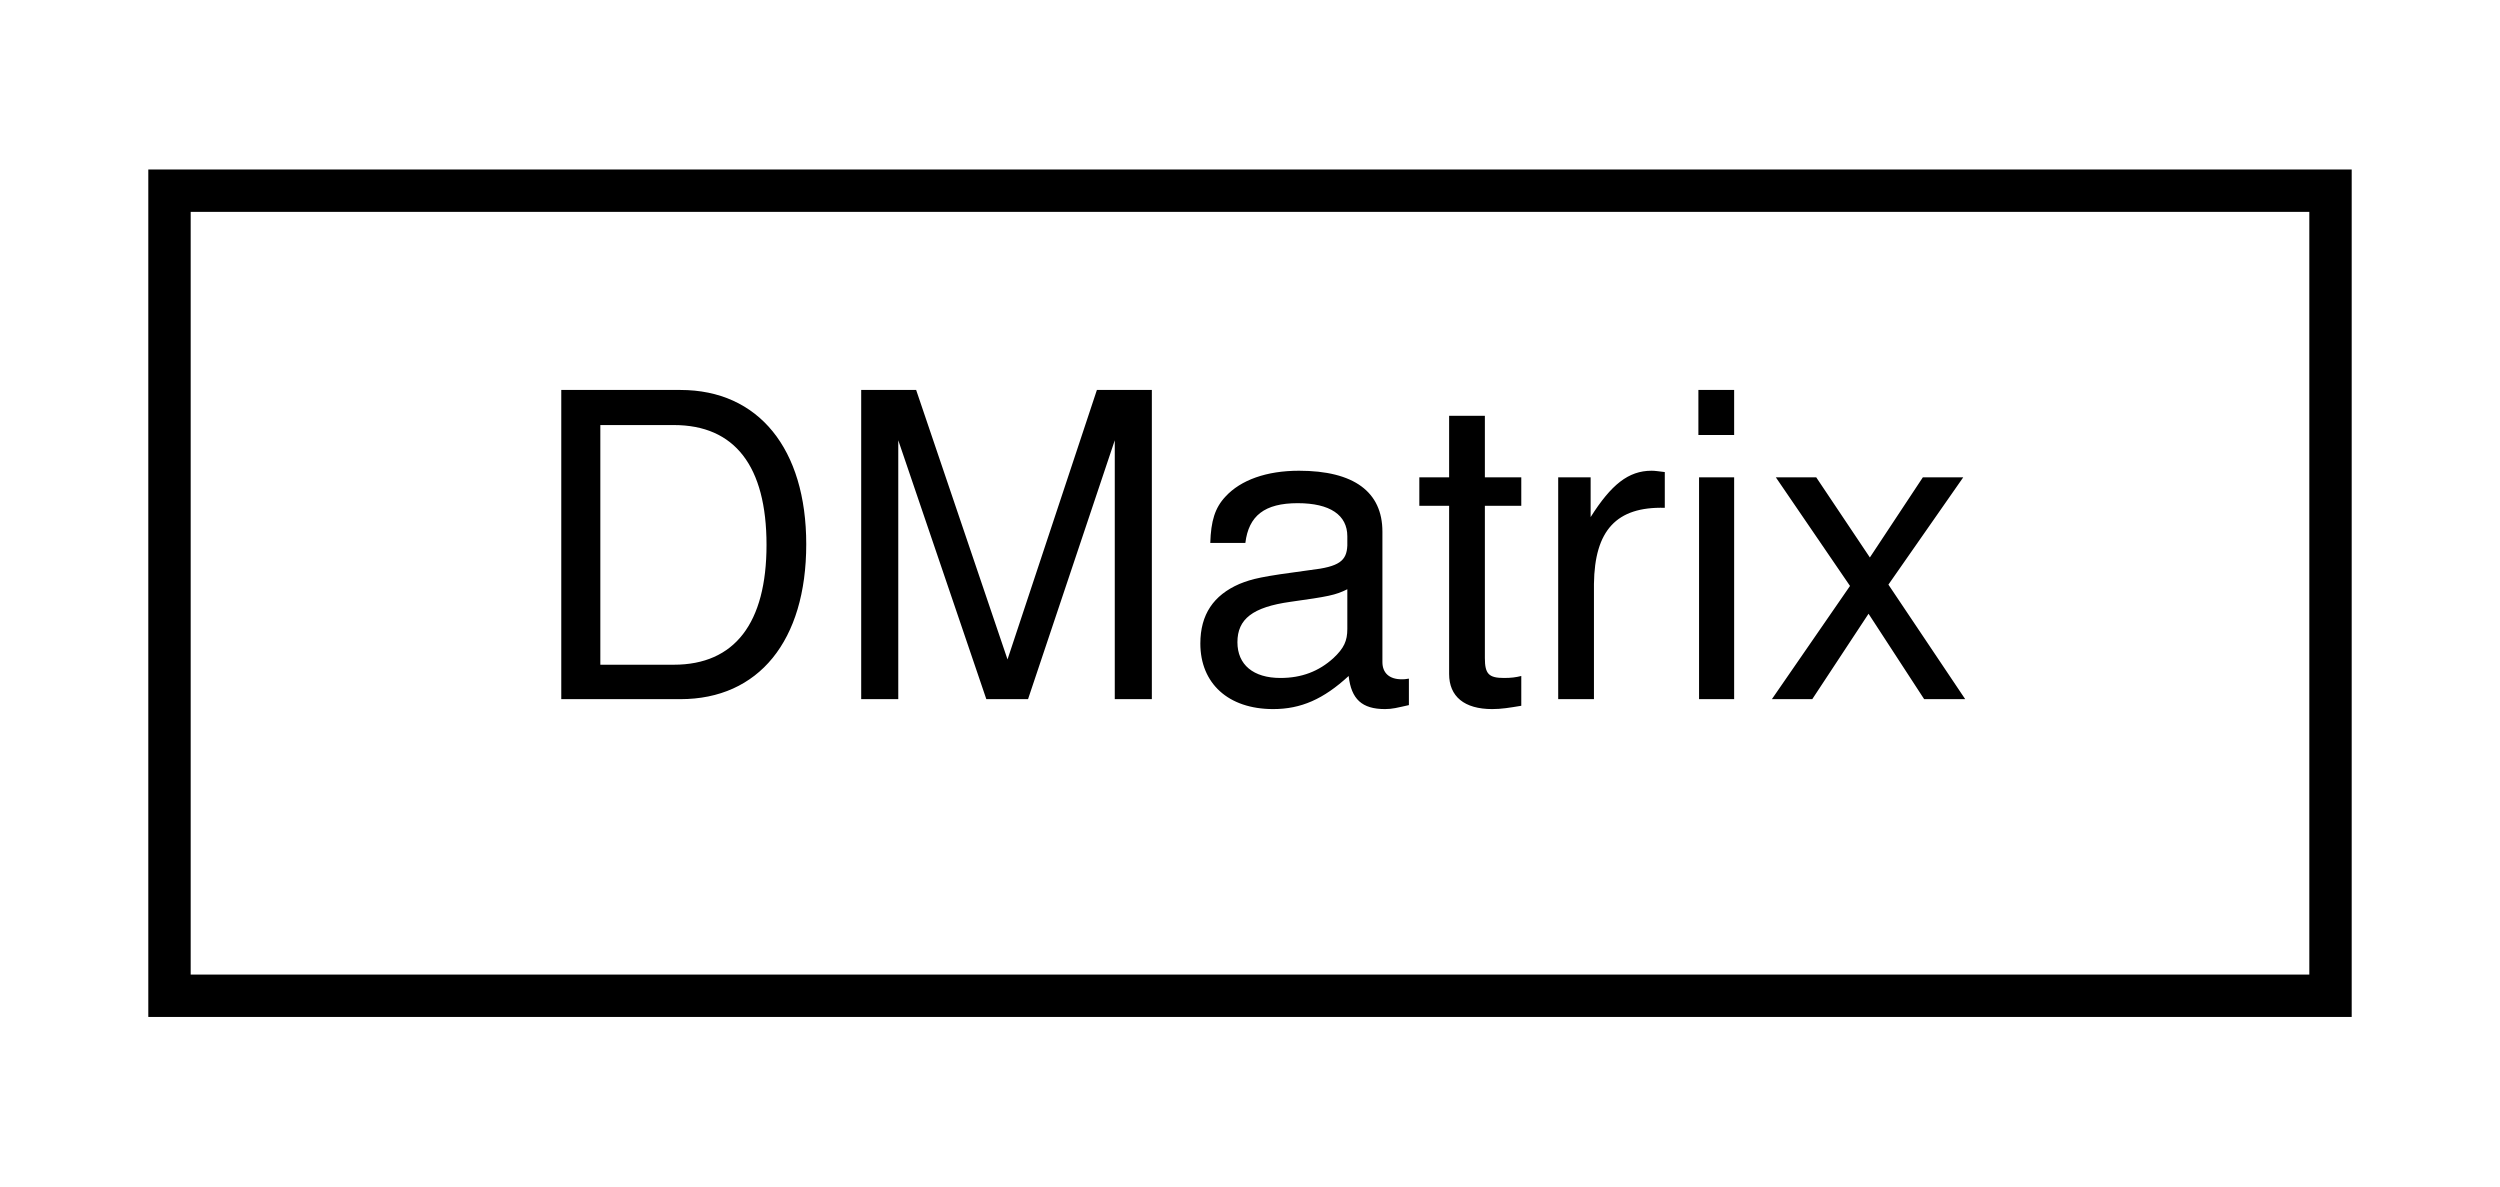
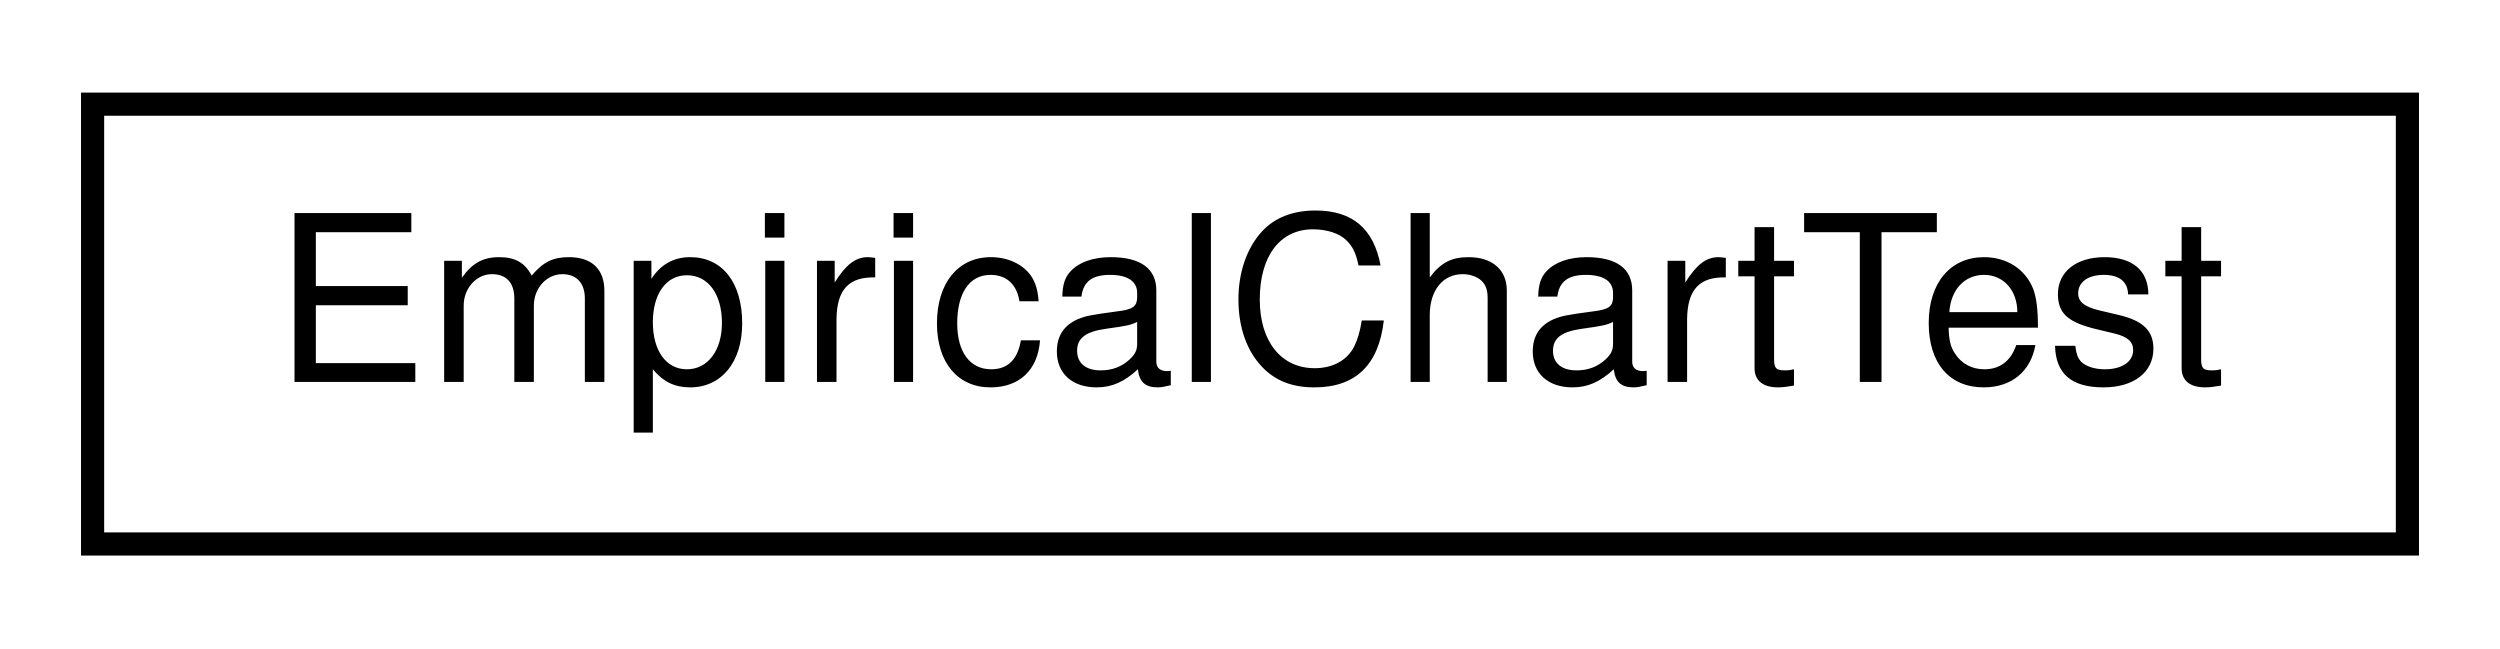
- <svg xmlns="http://www.w3.org/2000/svg" xmlns:xlink="http://www.w3.org/1999/xlink" width="59pt" height="28pt" viewBox="0.00 0.00 59.00 28.00">
+ <svg xmlns="http://www.w3.org/2000/svg" xmlns:xlink="http://www.w3.org/1999/xlink" width="108pt" height="28pt" viewBox="0.00 0.00 108.00 28.00">
  <g id="graph0" class="graph" transform="scale(1 1) rotate(0) translate(4 24)">
    <g id="node1" class="node">
      <g id="a_node1">
-         <a xlink:href="classumontreal_1_1ssj_1_1util_1_1DMatrix.html" target="_top" xlink:title="This class implements a few methods for matrix calculations with double numbers. ">
-           <polygon fill="none" stroke="#000000" points="0,-.5 0,-19.5 51,-19.5 51,-.5 0,-.5" />
-           <text text-anchor="middle" x="25.5" y="-7.5" font-family="Helvetica,sans-Serif" font-size="10.00" fill="#000000">DMatrix</text>
+         <a xlink:href="classcharts_1_1EmpiricalChartTest.html" target="_top" xlink:title="EmpiricalChartTest">
+           <polygon fill="none" stroke="#000000" points="0,-.5 0,-19.5 100,-19.5 100,-.5 0,-.5" />
+           <text text-anchor="middle" x="50" y="-7.5" font-family="Helvetica,sans-Serif" font-size="10.00" fill="#000000">EmpiricalChartTest</text>
        </a>
      </g>
    </g>
  </g>
</svg>
